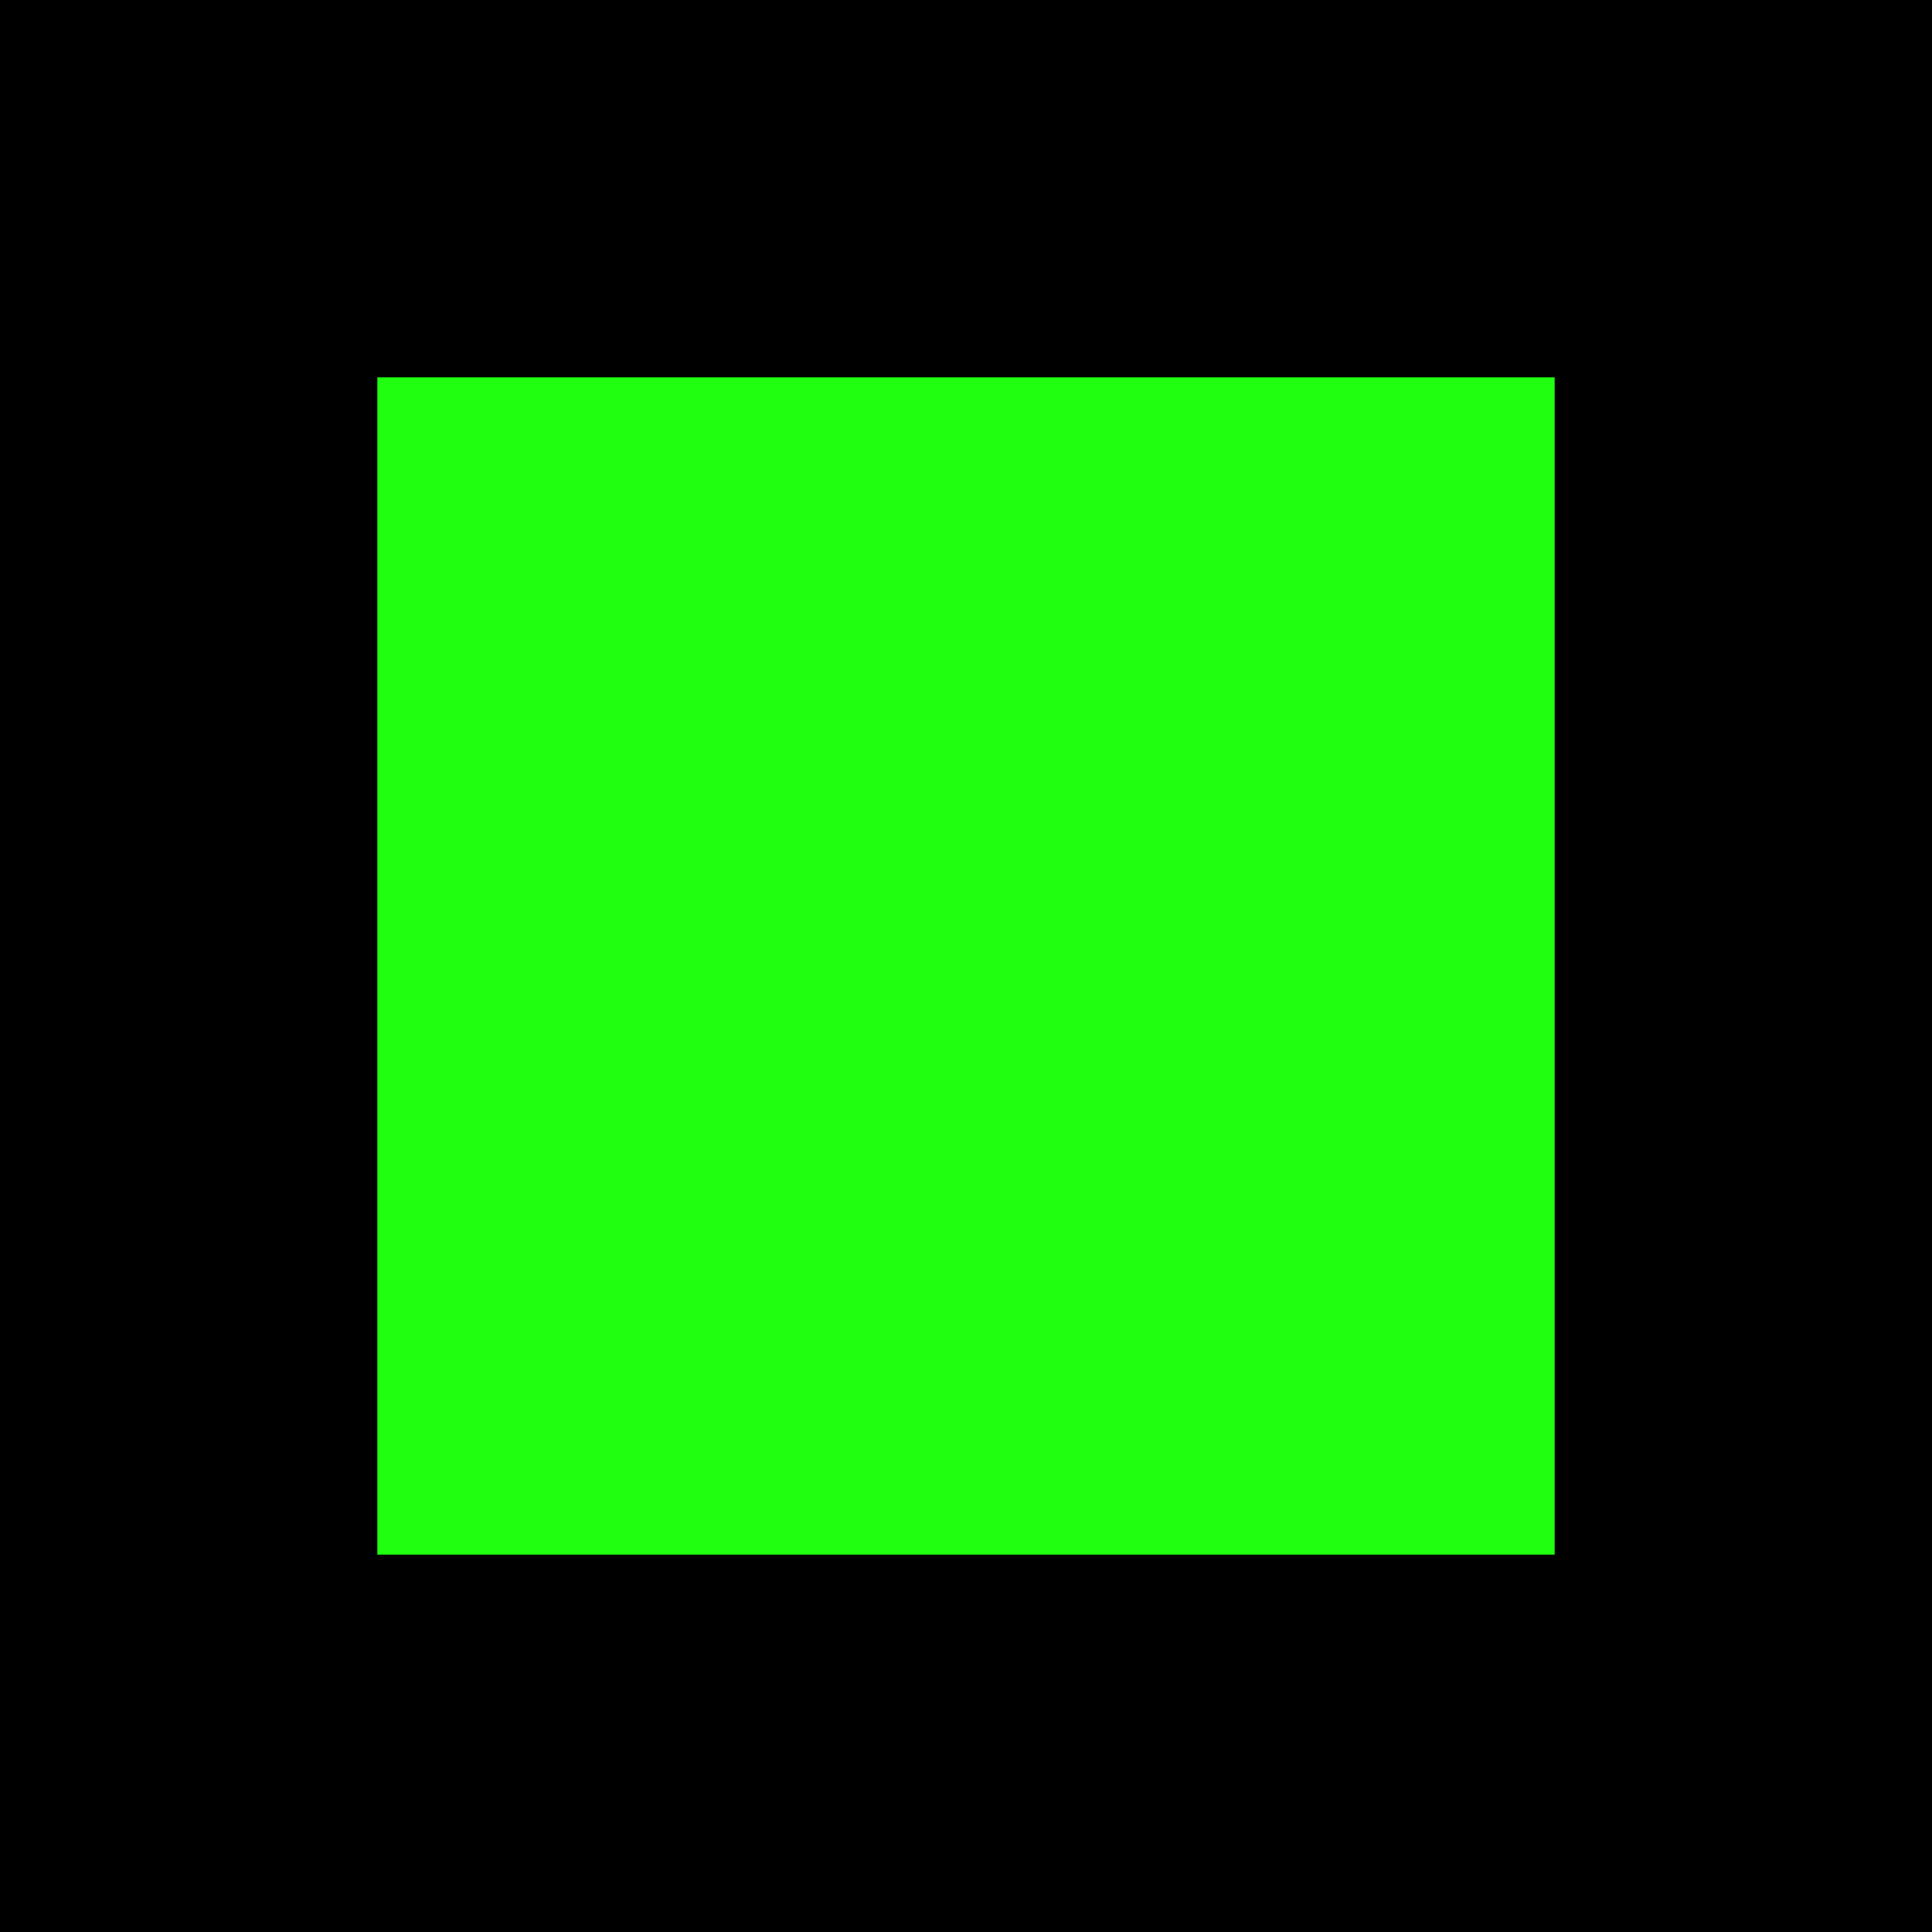
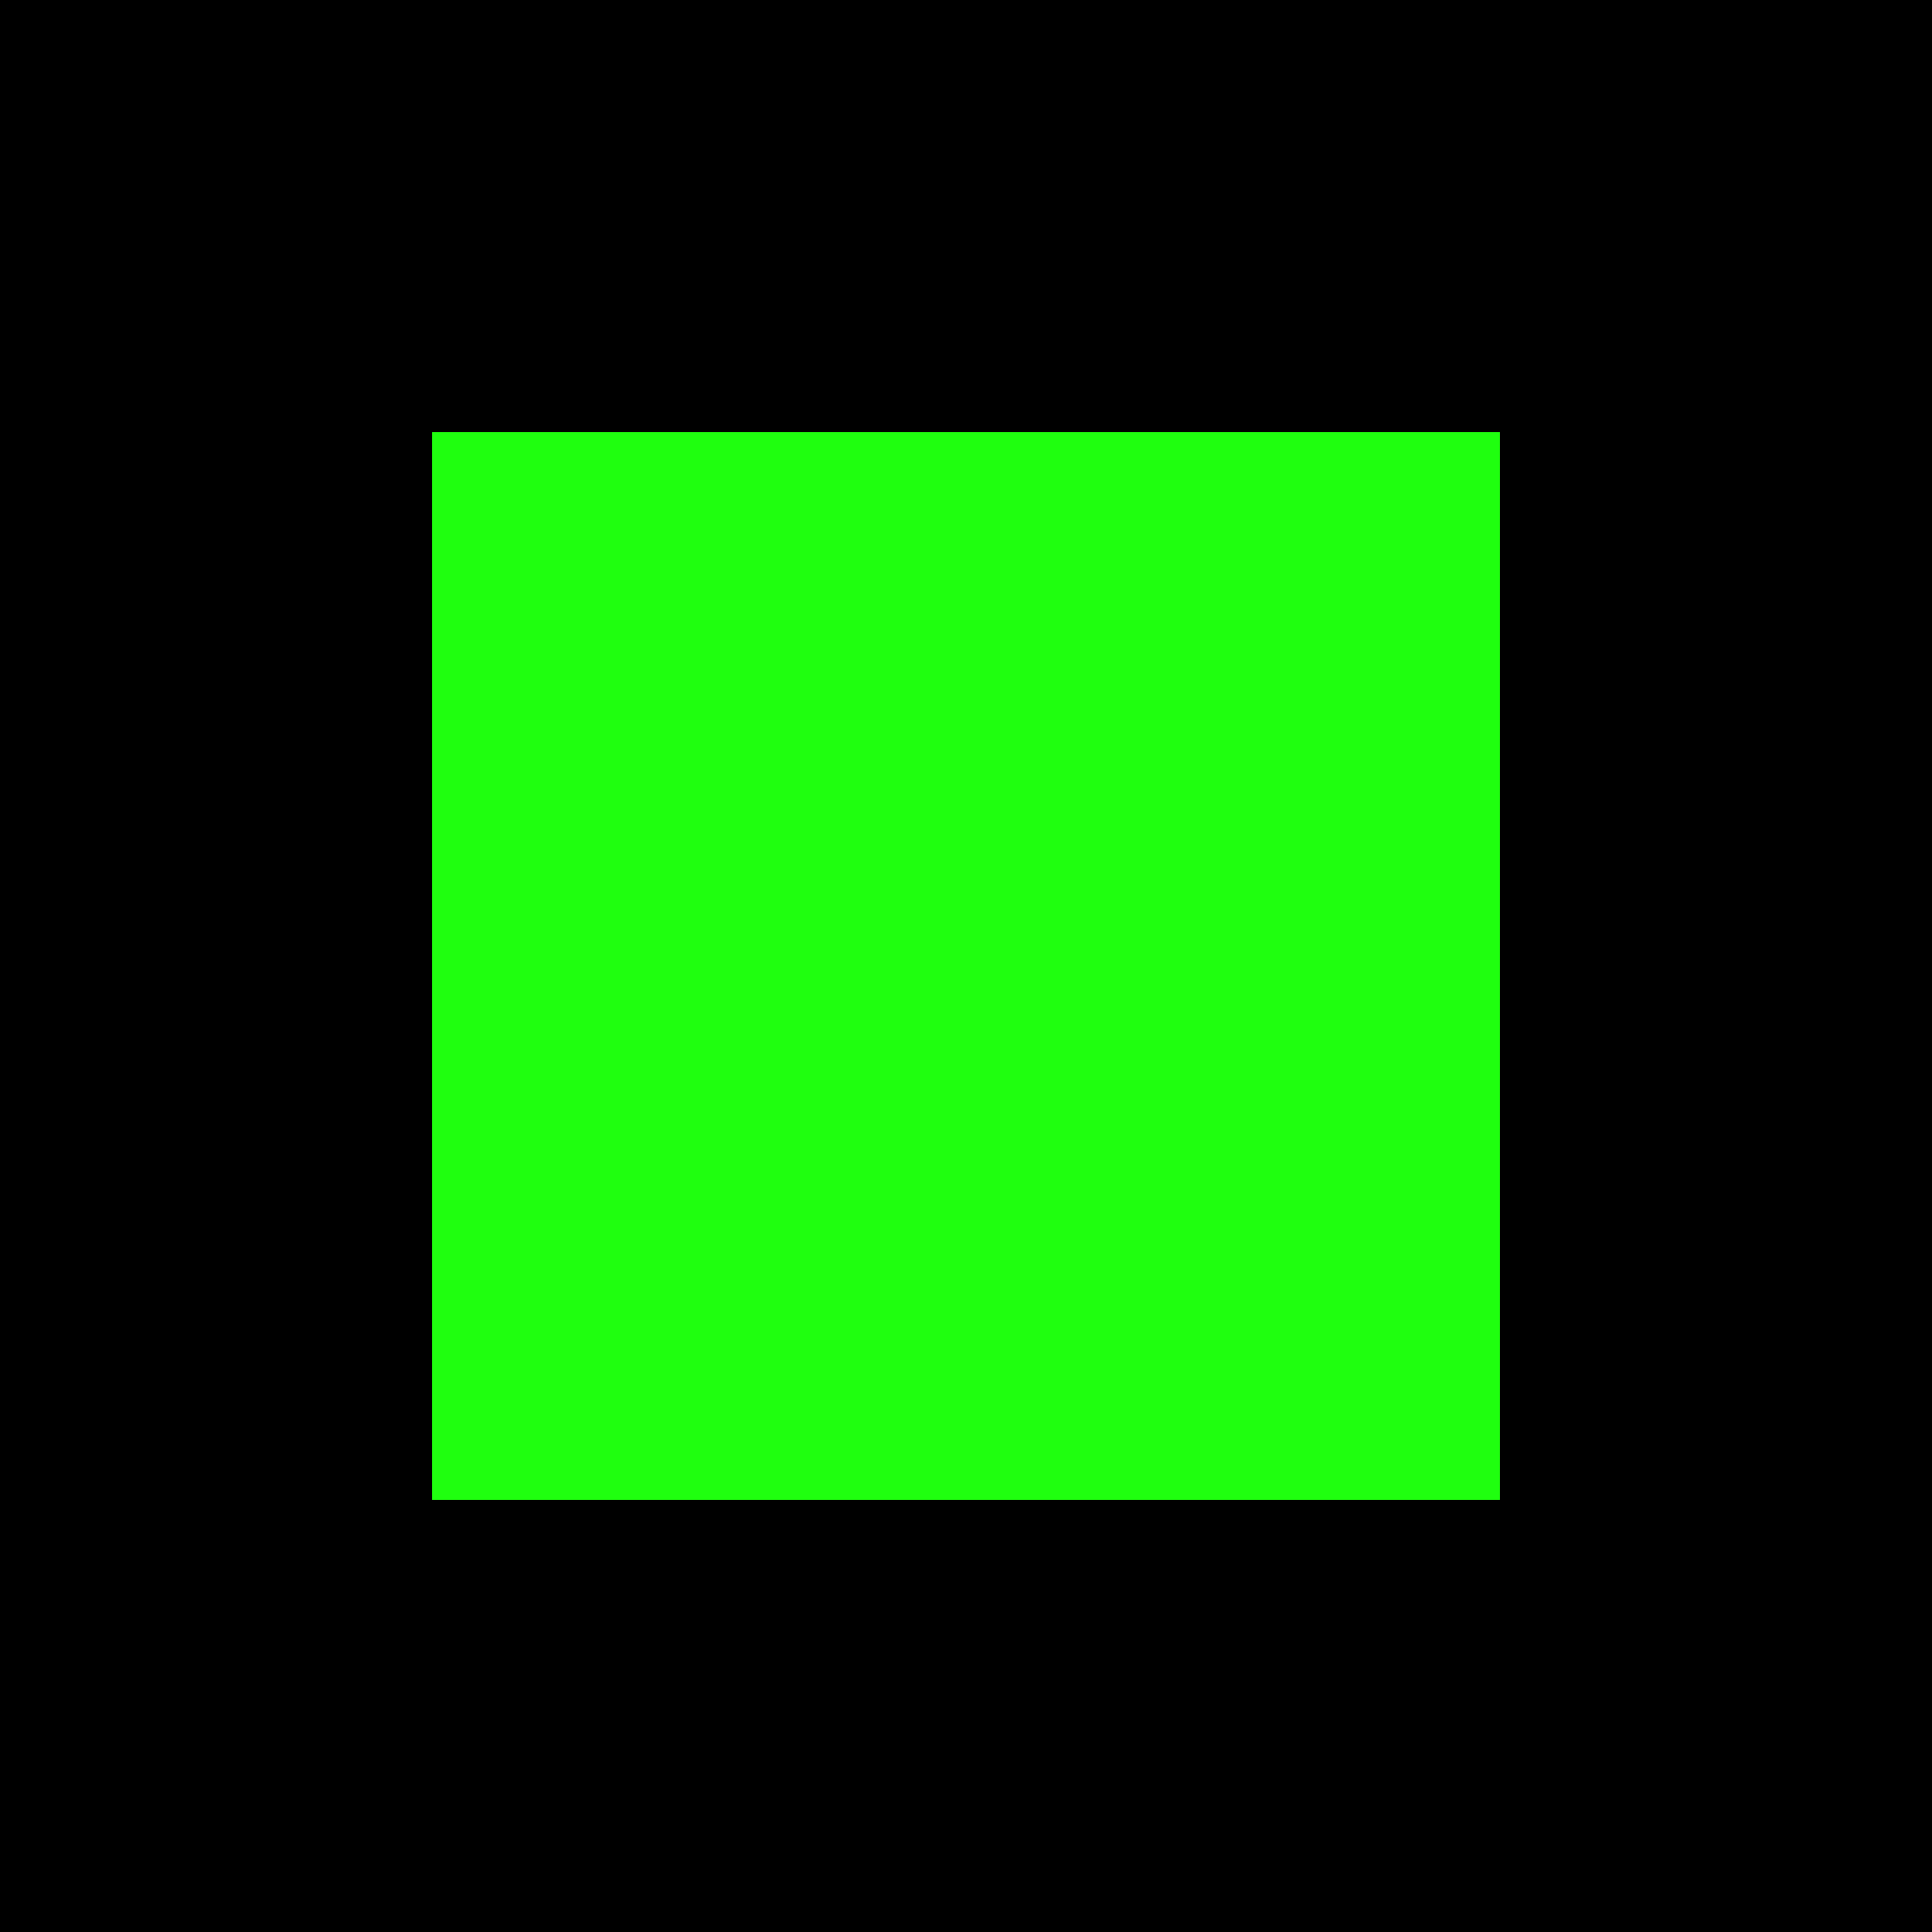
<svg xmlns="http://www.w3.org/2000/svg" width="1024" height="1024" viewBox="0 0 1024 1024">
  <rect x="0" y="0" width="1024" height="1024" fill="#000000" />
-   <rect x="200" y="200" width="624" height="624" fill="#1FFF0F" />
+   <rect x="229" y="229" width="566" height="566" fill="#1FFF0F" />
</svg>
